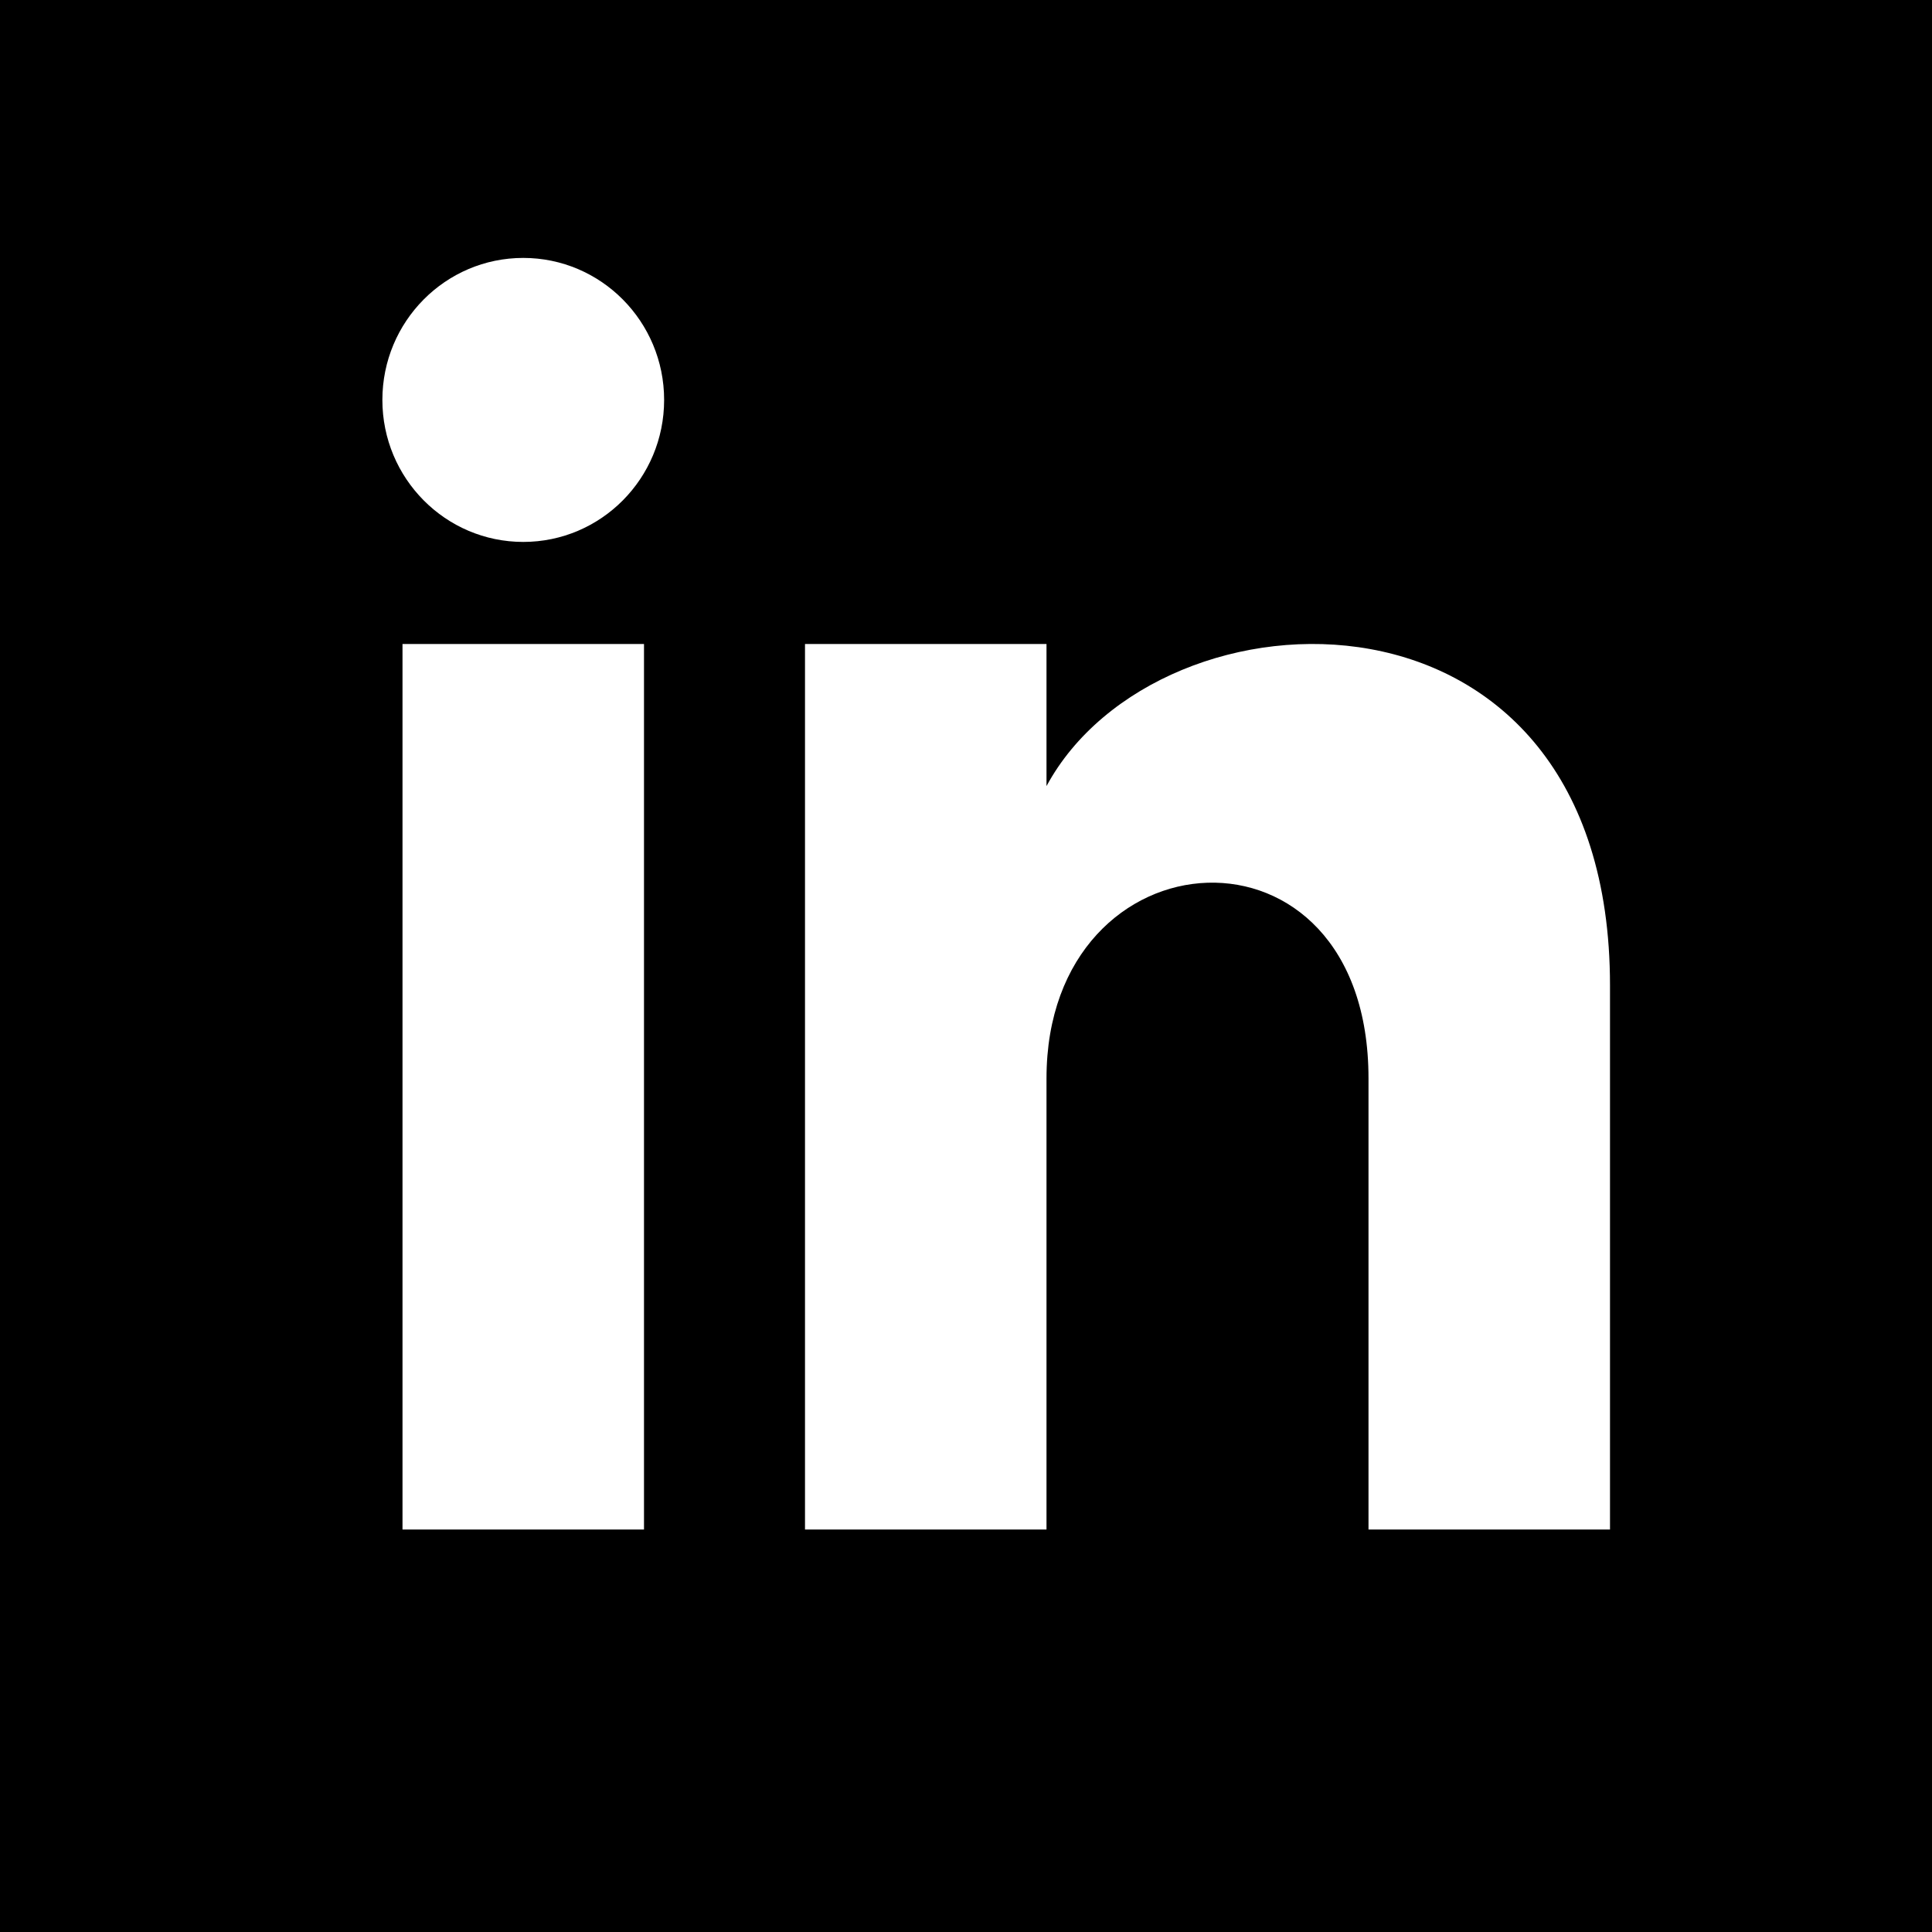
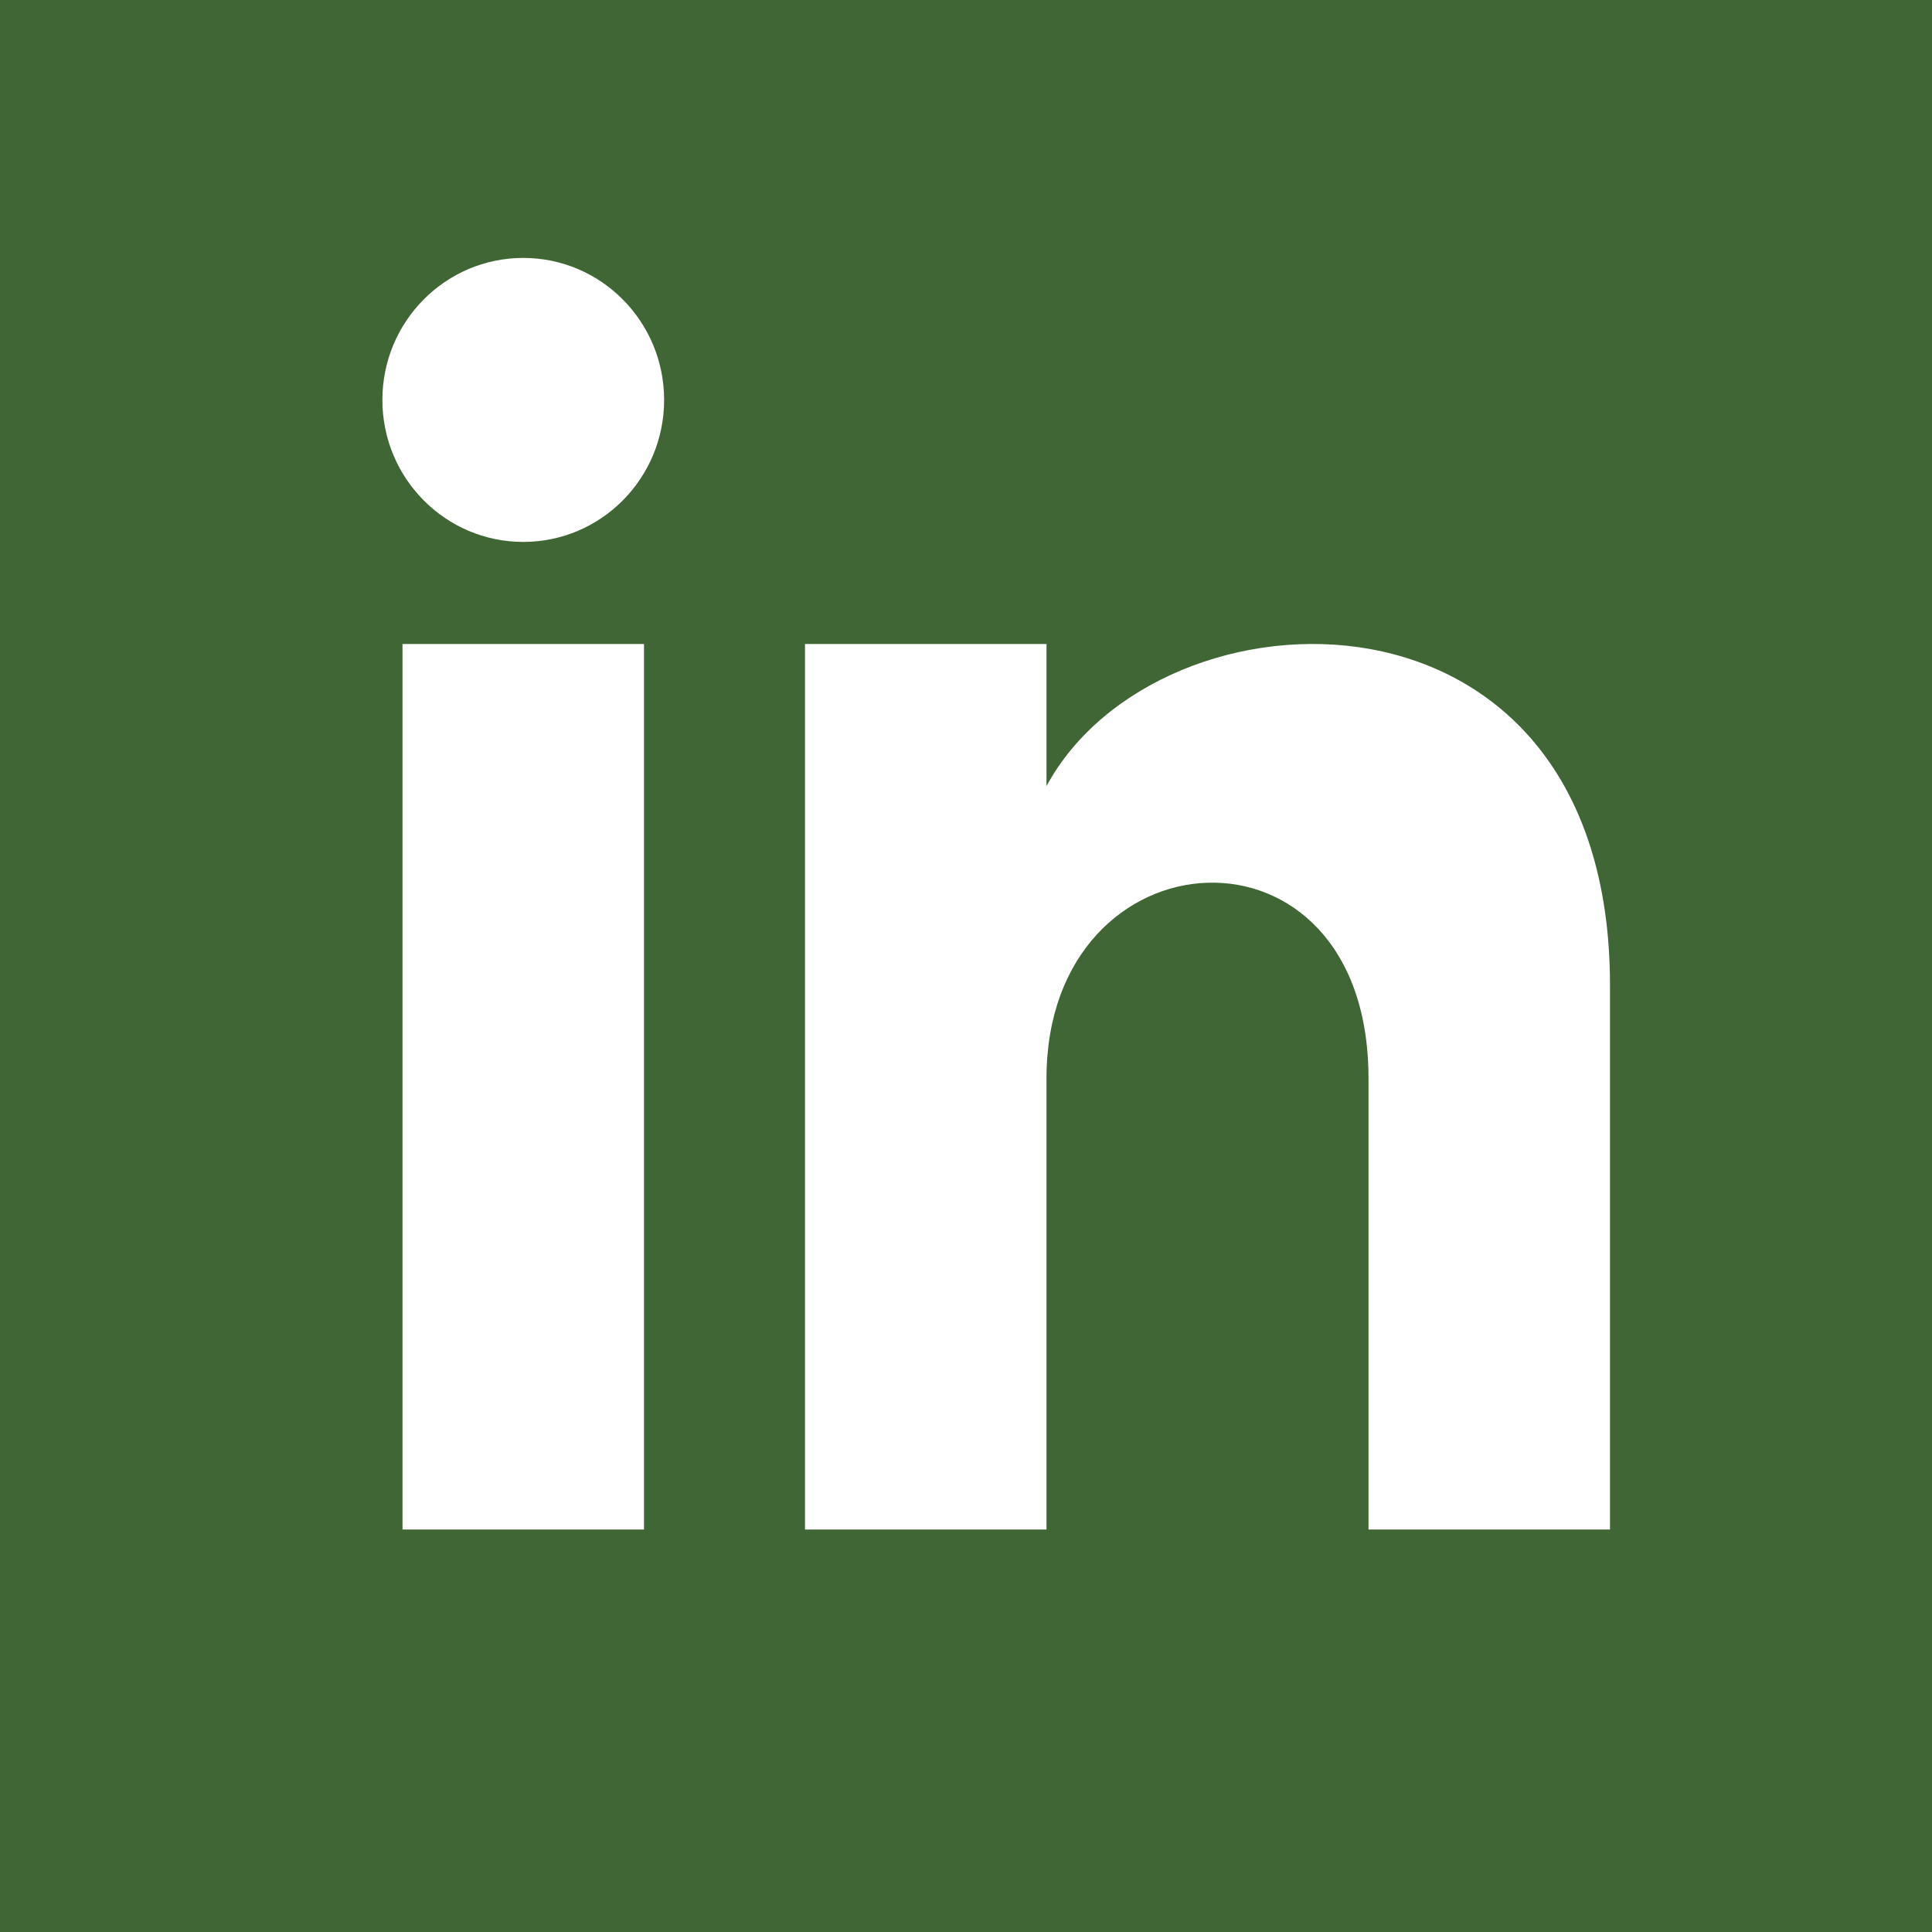
<svg xmlns="http://www.w3.org/2000/svg" width="24" height="24" viewBox="0 0 24 24">
-   <path d="M0 0v24h24v-24h-24zm8 19h-3v-11h3v11zm-1.5-12.268c-.966 0-1.75-.79-1.75-1.764s.784-1.764 1.75-1.764 1.75.79 1.75 1.764-.783 1.764-1.75 1.764zm13.5 12.268h-3v-5.604c0-3.368-4-3.113-4 0v5.604h-3v-11h3v1.765c1.397-2.586 7-2.777 7 2.476v6.759z" />
+   <path style="fill: #3F6634;" d="M0 0v24h24v-24h-24zm8 19h-3v-11h3v11zm-1.5-12.268c-.966 0-1.75-.79-1.75-1.764s.784-1.764 1.75-1.764 1.75.79 1.75 1.764-.783 1.764-1.75 1.764zm13.5 12.268h-3v-5.604c0-3.368-4-3.113-4 0v5.604h-3v-11h3v1.765c1.397-2.586 7-2.777 7 2.476v6.759z" />
</svg>
